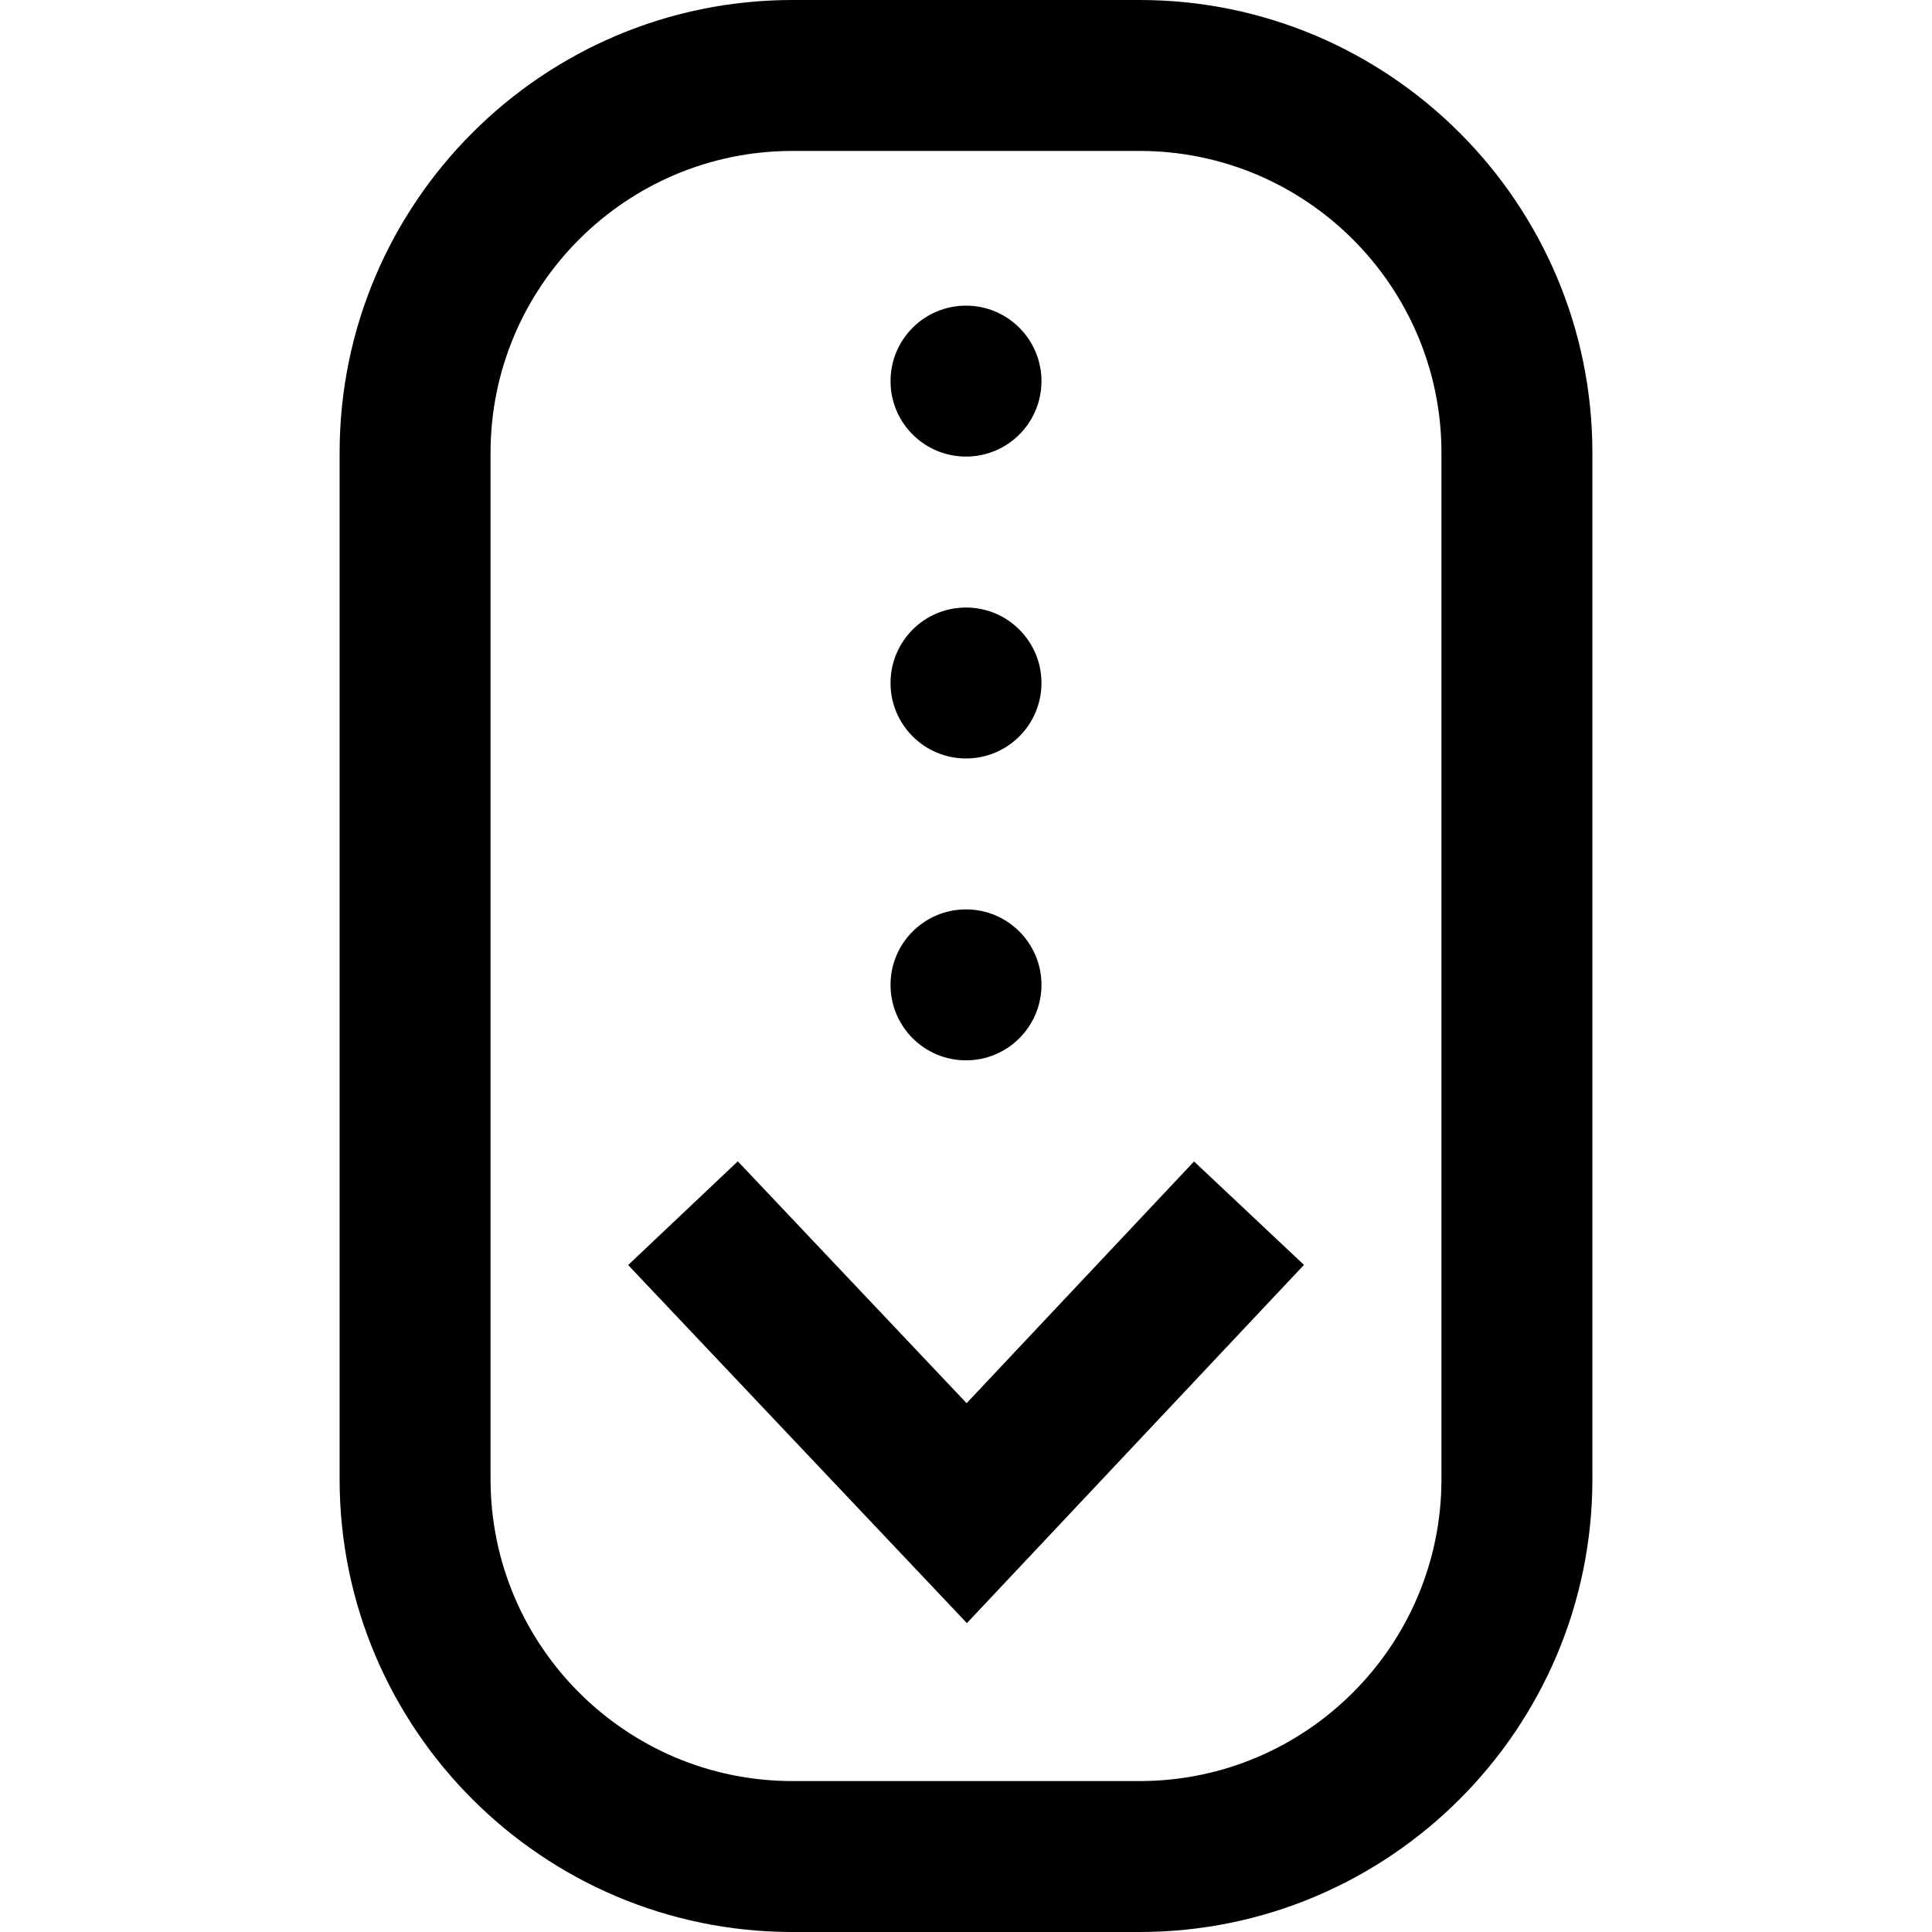
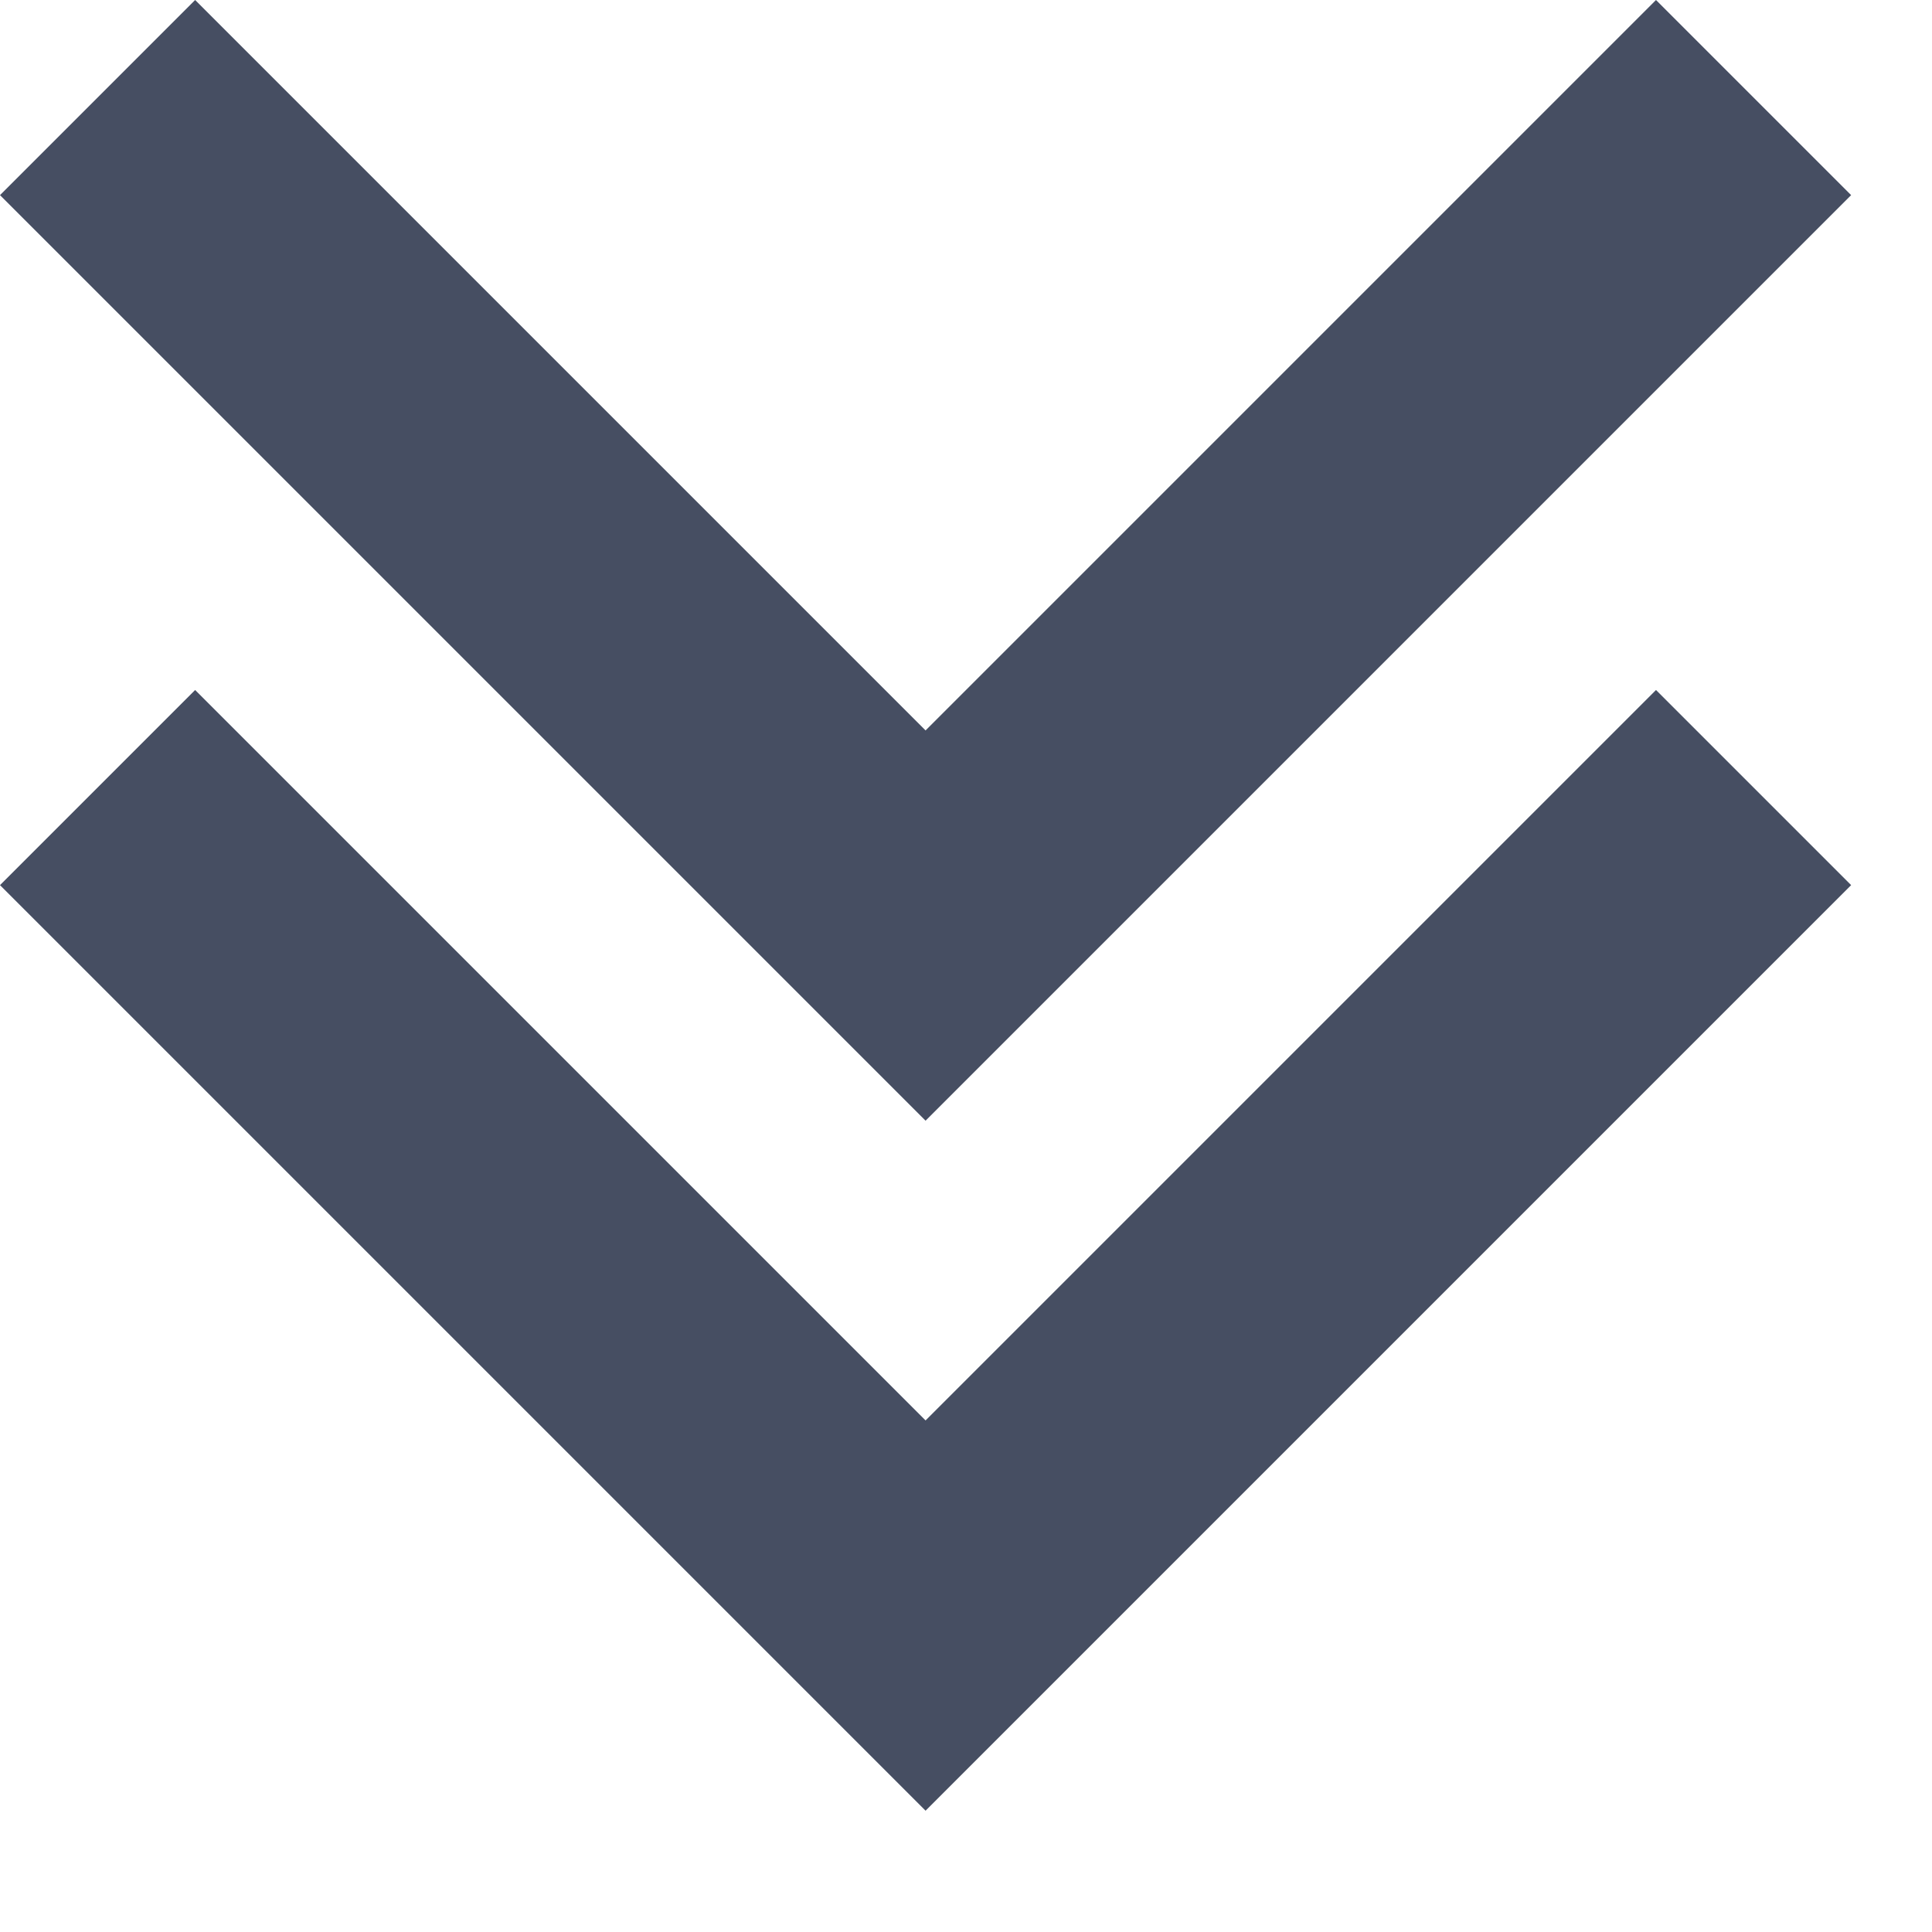
- <svg xmlns="http://www.w3.org/2000/svg" height="512pt" viewBox="-90 0 512 512" width="512pt">
-   <path d="m166.238 430.145-89.77-94.898 29.059-27.488 60.633 64.098 60.273-64.059 29.133 27.41zm165.762-38.145v-272c0-66.168-53.832-120-120-120h-92c-66.168 0-120 53.832-120 120v272c0 66.168 53.832 120 120 120h92c66.168 0 120-53.832 120-120zm-120-352c44.113 0 80 35.887 80 80v272c0 44.113-35.887 80-80 80h-92c-44.113 0-80-35.887-80-80v-272c0-44.113 35.887-80 80-80zm-46 41c-11.047 0-20 8.953-20 20s8.953 20 20 20 20-8.953 20-20-8.953-20-20-20zm0 80c-11.047 0-20 8.953-20 20s8.953 20 20 20 20-8.953 20-20-8.953-20-20-20zm0 80c-11.047 0-20 8.953-20 20s8.953 20 20 20 20-8.953 20-20-8.953-20-20-20zm0 0" />
+ <svg xmlns="http://www.w3.org/2000/svg" width="14" height="14" viewBox="0 0 14 14" fill="none">
+   <path fill-rule="evenodd" clip-rule="evenodd" d="M12 0L6.707 5.293L1.414 0L0 1.414L6.707 8.121L13.414 1.414L12 0ZM13.414 6.414L12 5L6.707 10.293L1.414 5L0 6.414L6.707 13.121L13.414 6.414Z" fill="#464E62" />
</svg>
